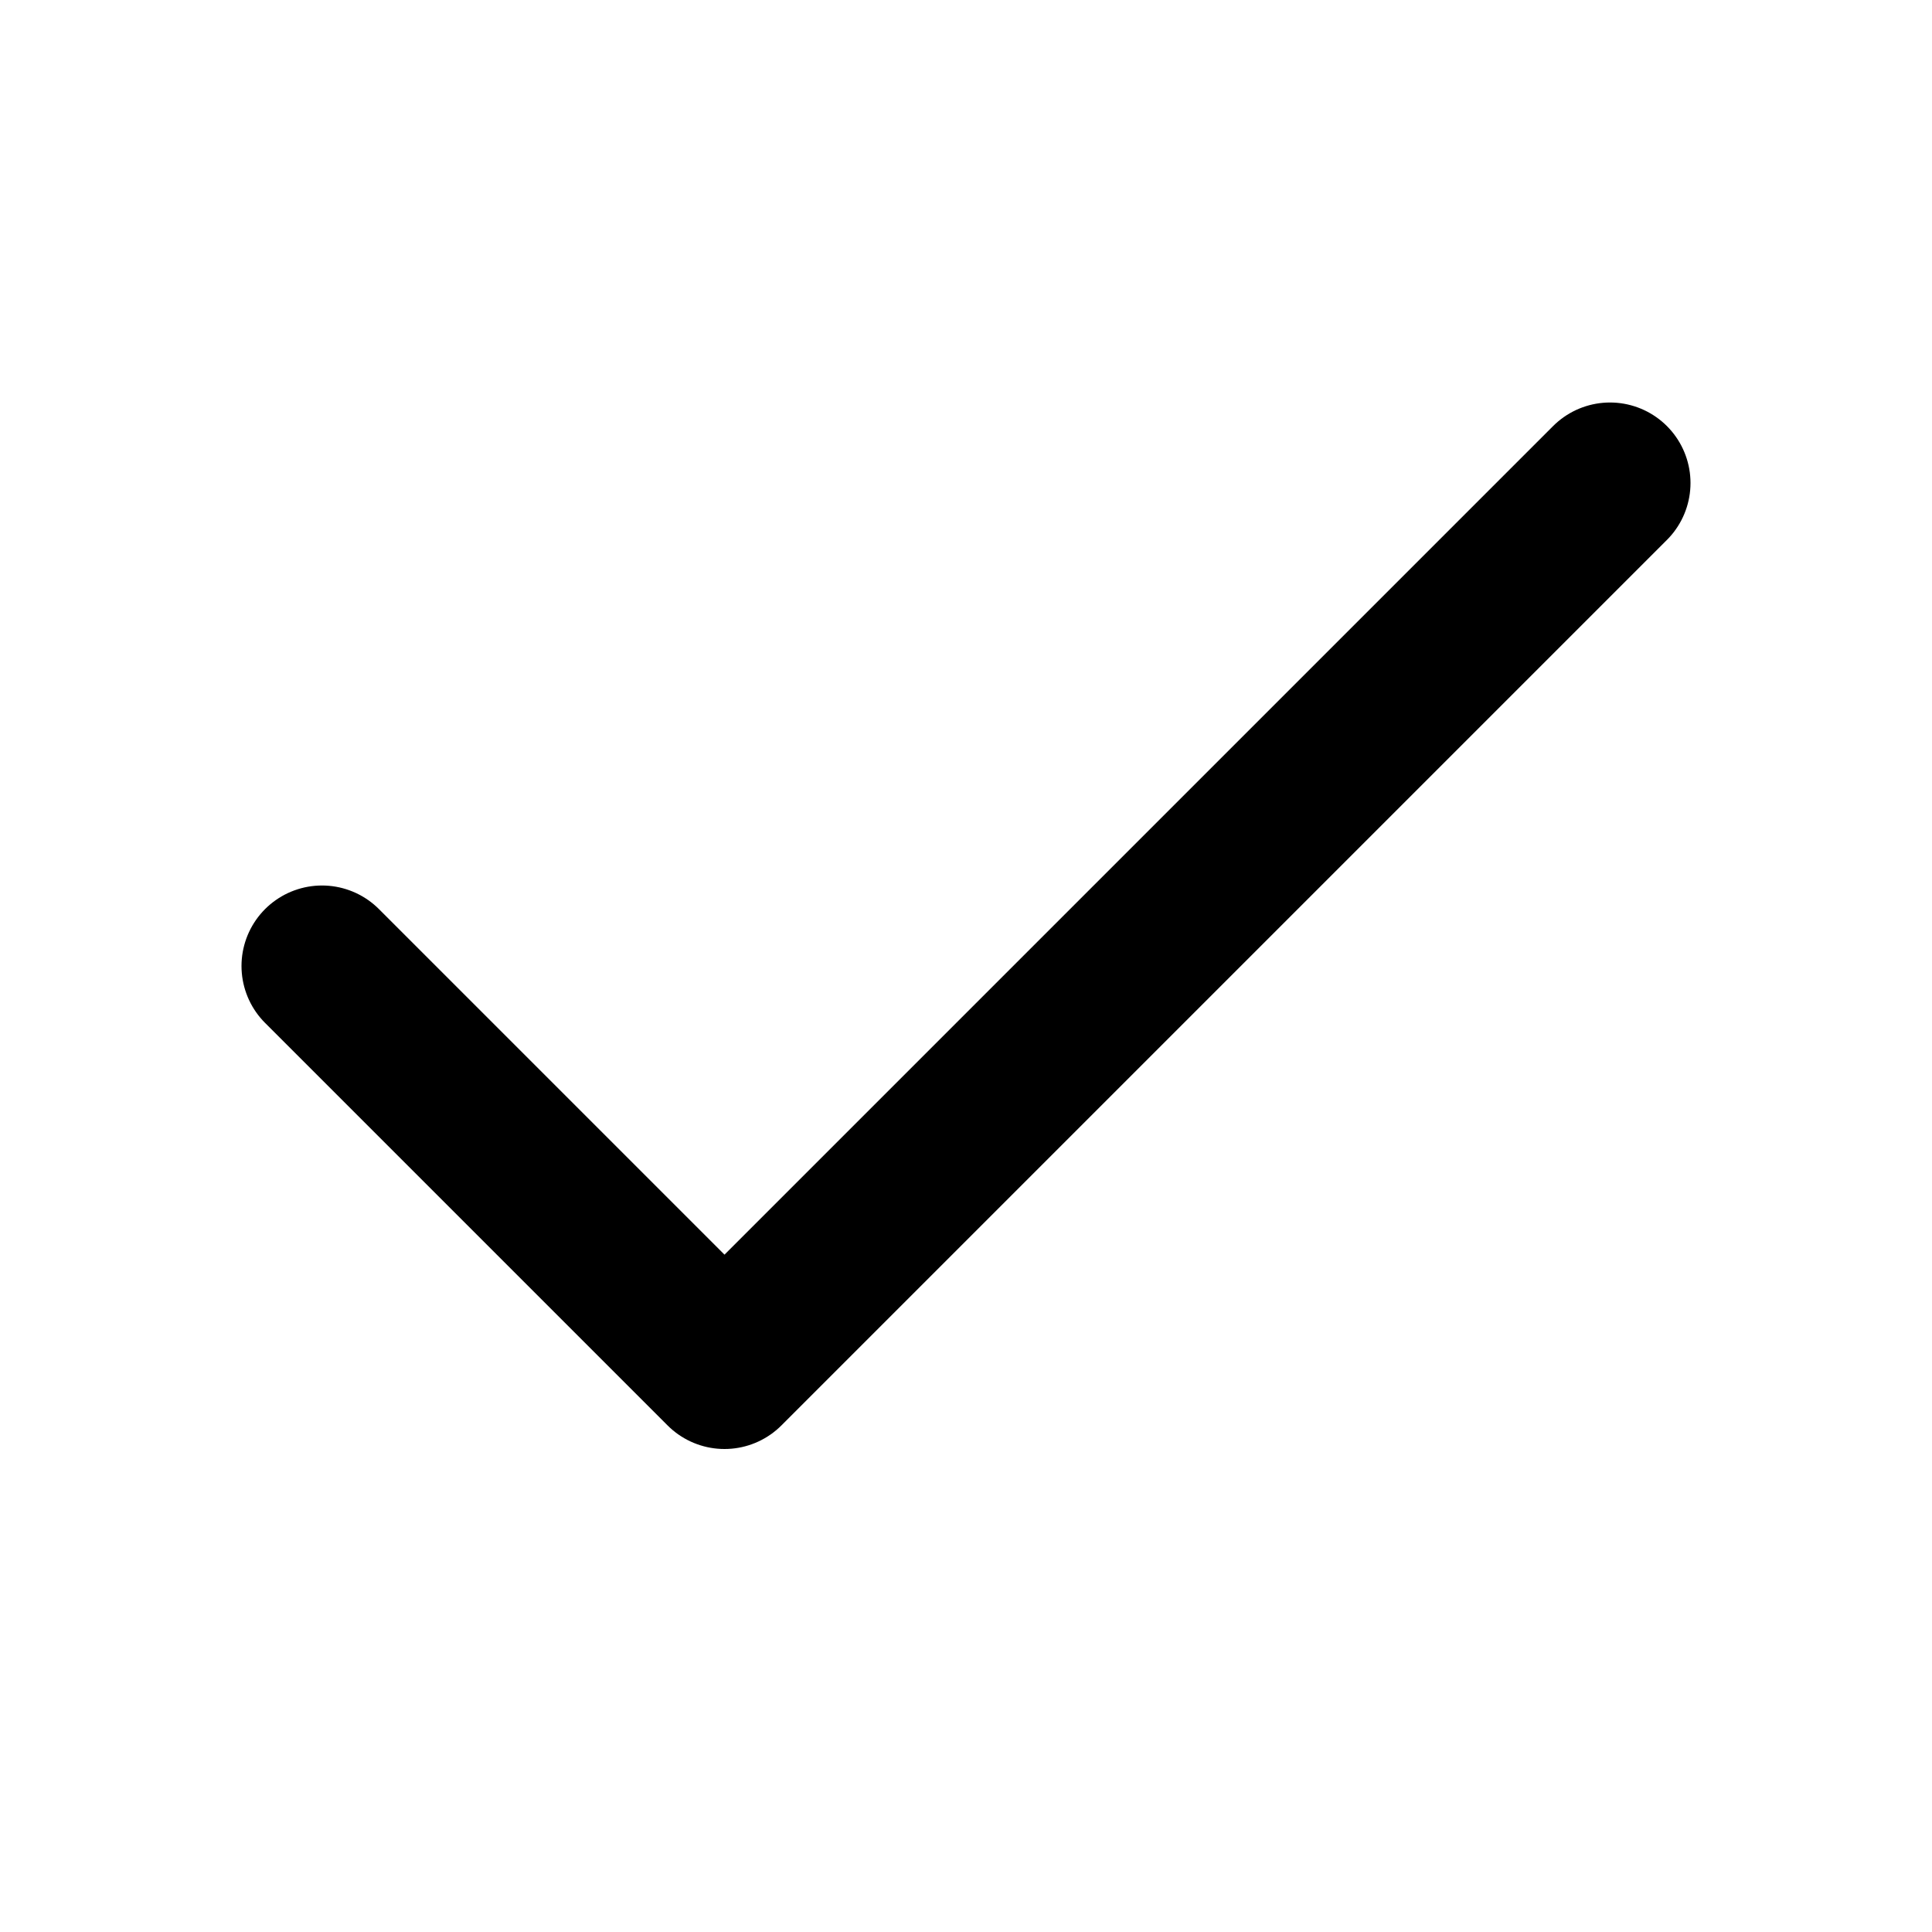
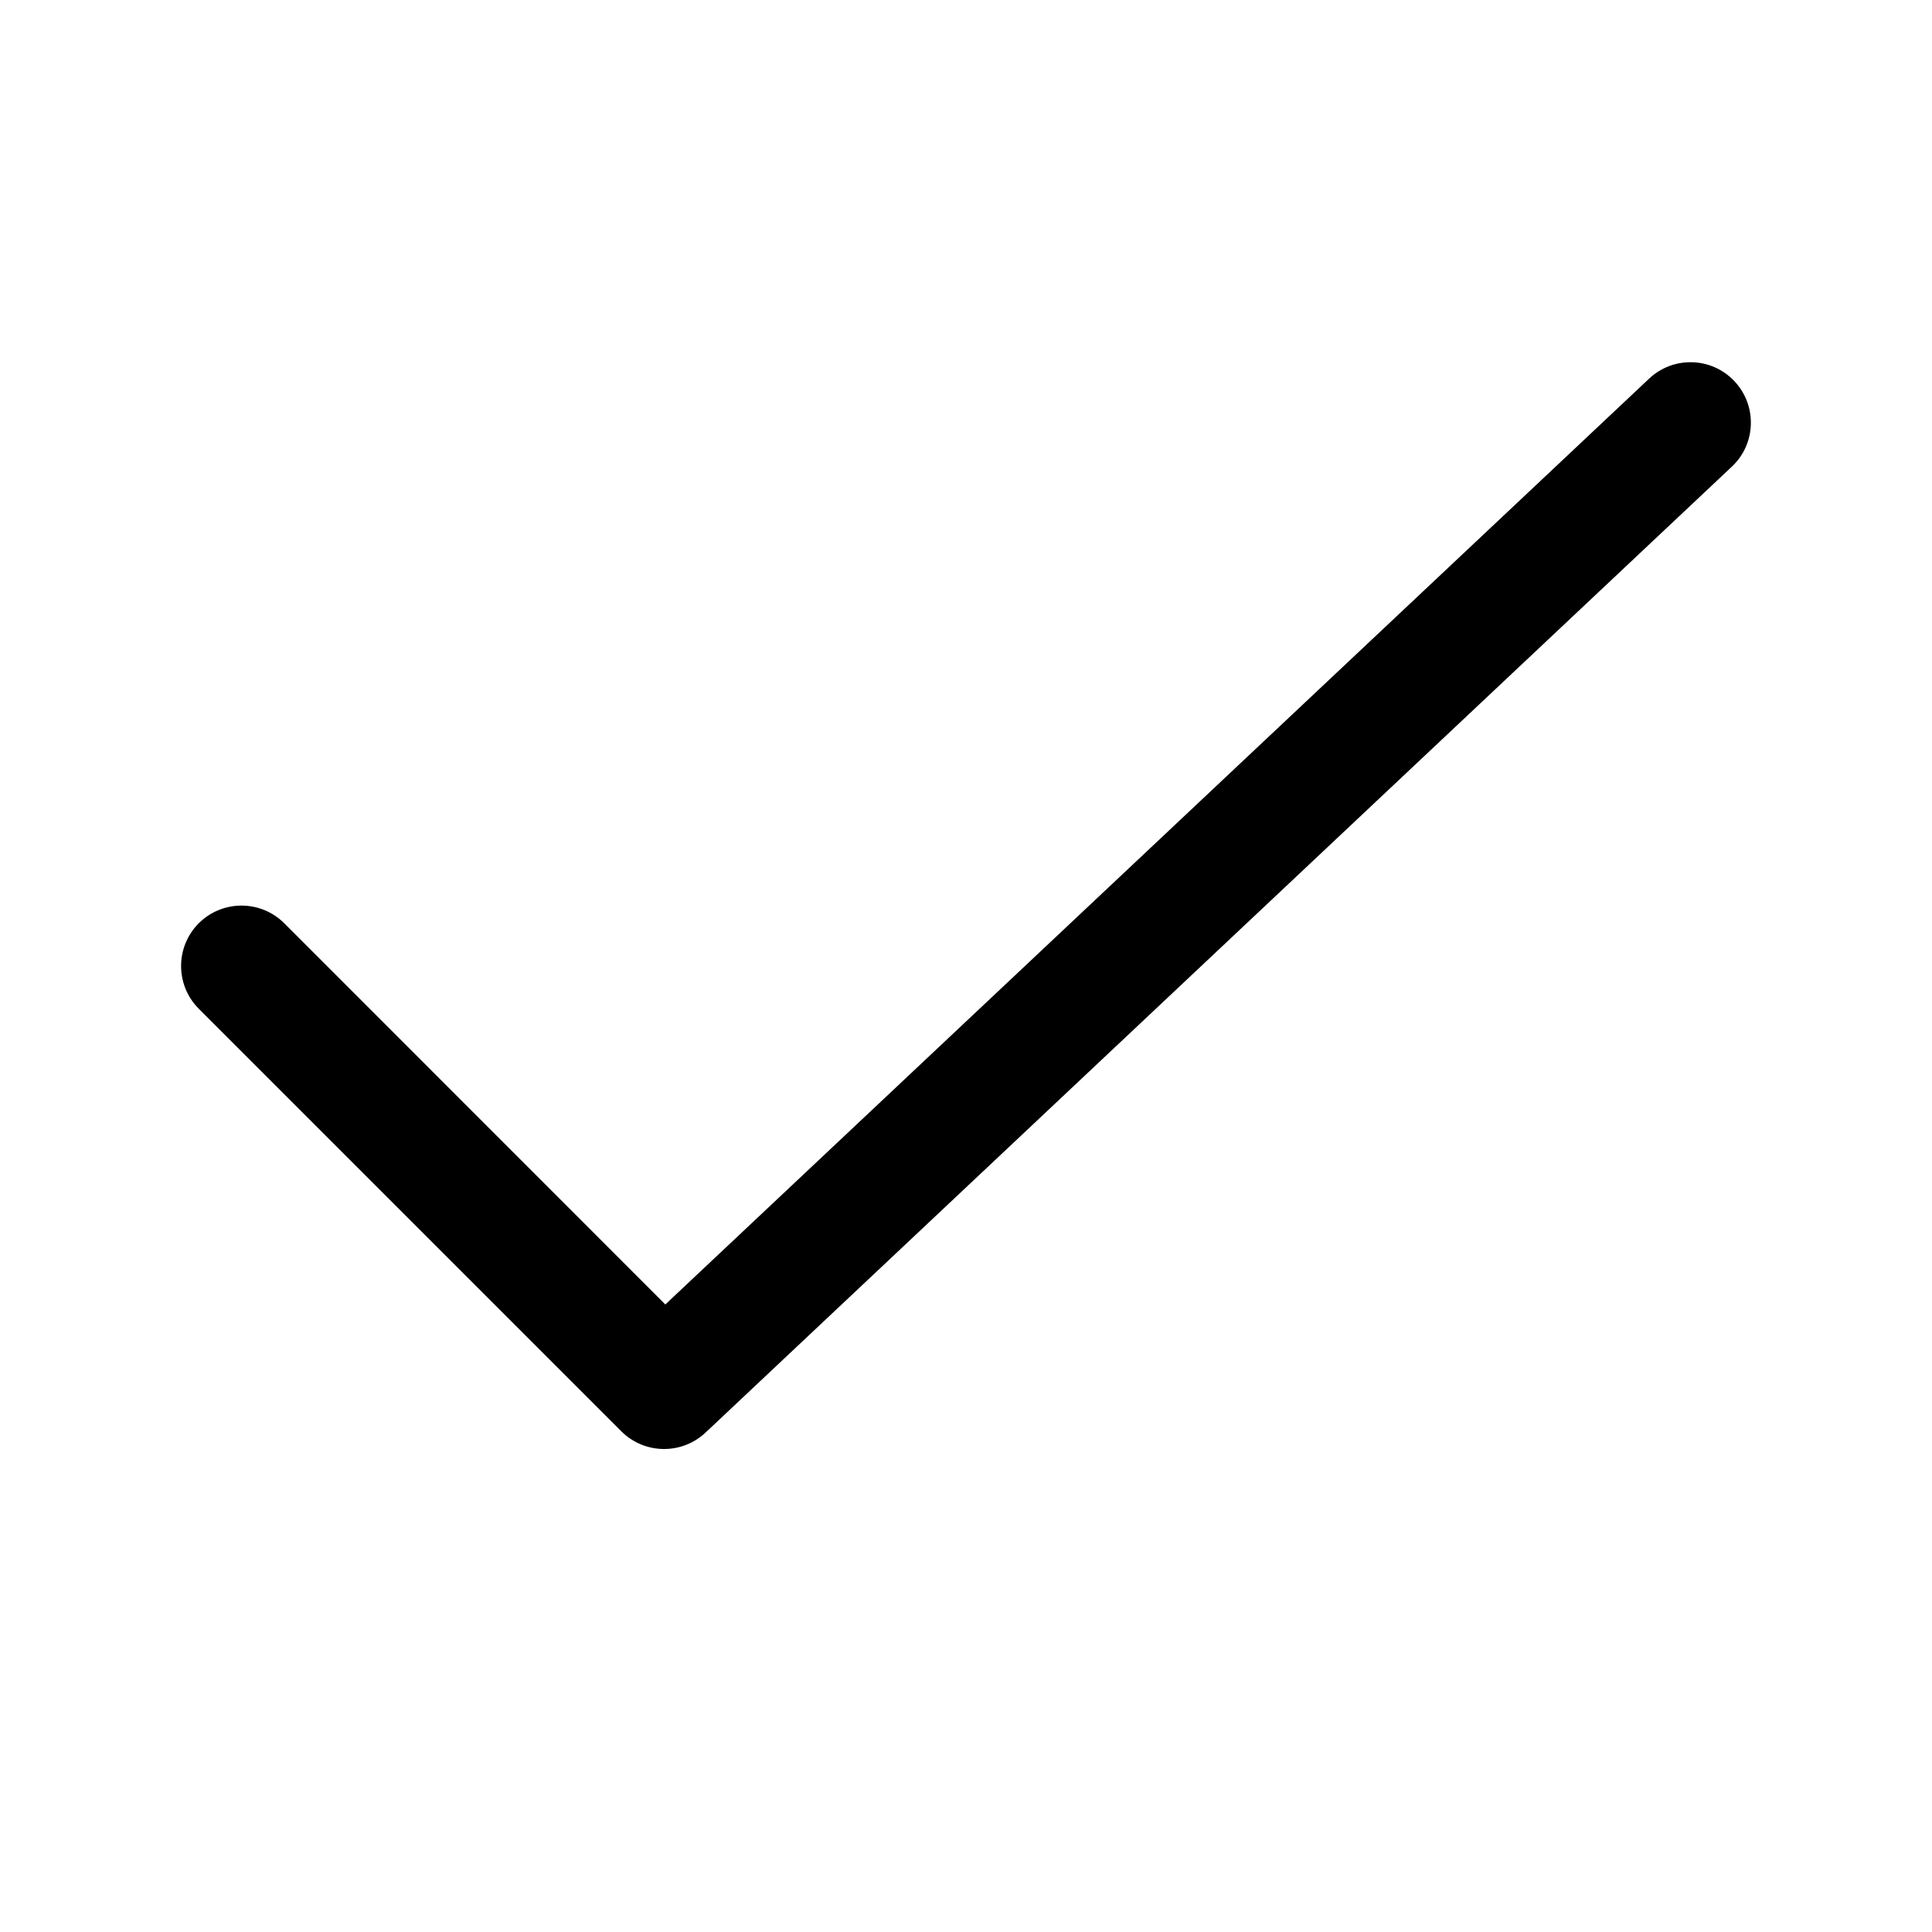
- <svg xmlns="http://www.w3.org/2000/svg" width="24" height="24" viewBox="0 0 24 24" fill="none" stroke="currentColor" stroke-width="2" stroke-linecap="round" stroke-linejoin="round">
-   <polyline points="20 6 9 17 4 12" />
+ <svg xmlns="http://www.w3.org/2000/svg" width="16" height="16" viewBox="0 0 16 16" fill="currentColor">
+   <path d="M13.657 3.136C13.858 2.946 14.175 2.956 14.364 3.157C14.553 3.358 14.544 3.675 14.343 3.864L5.843 11.864C5.646 12.049 5.338 12.045 5.146 11.854L1.646 8.354C1.451 8.158 1.451 7.842 1.646 7.646C1.842 7.451 2.158 7.451 2.354 7.646L5.51 10.803L13.657 3.136Z" />
</svg>
